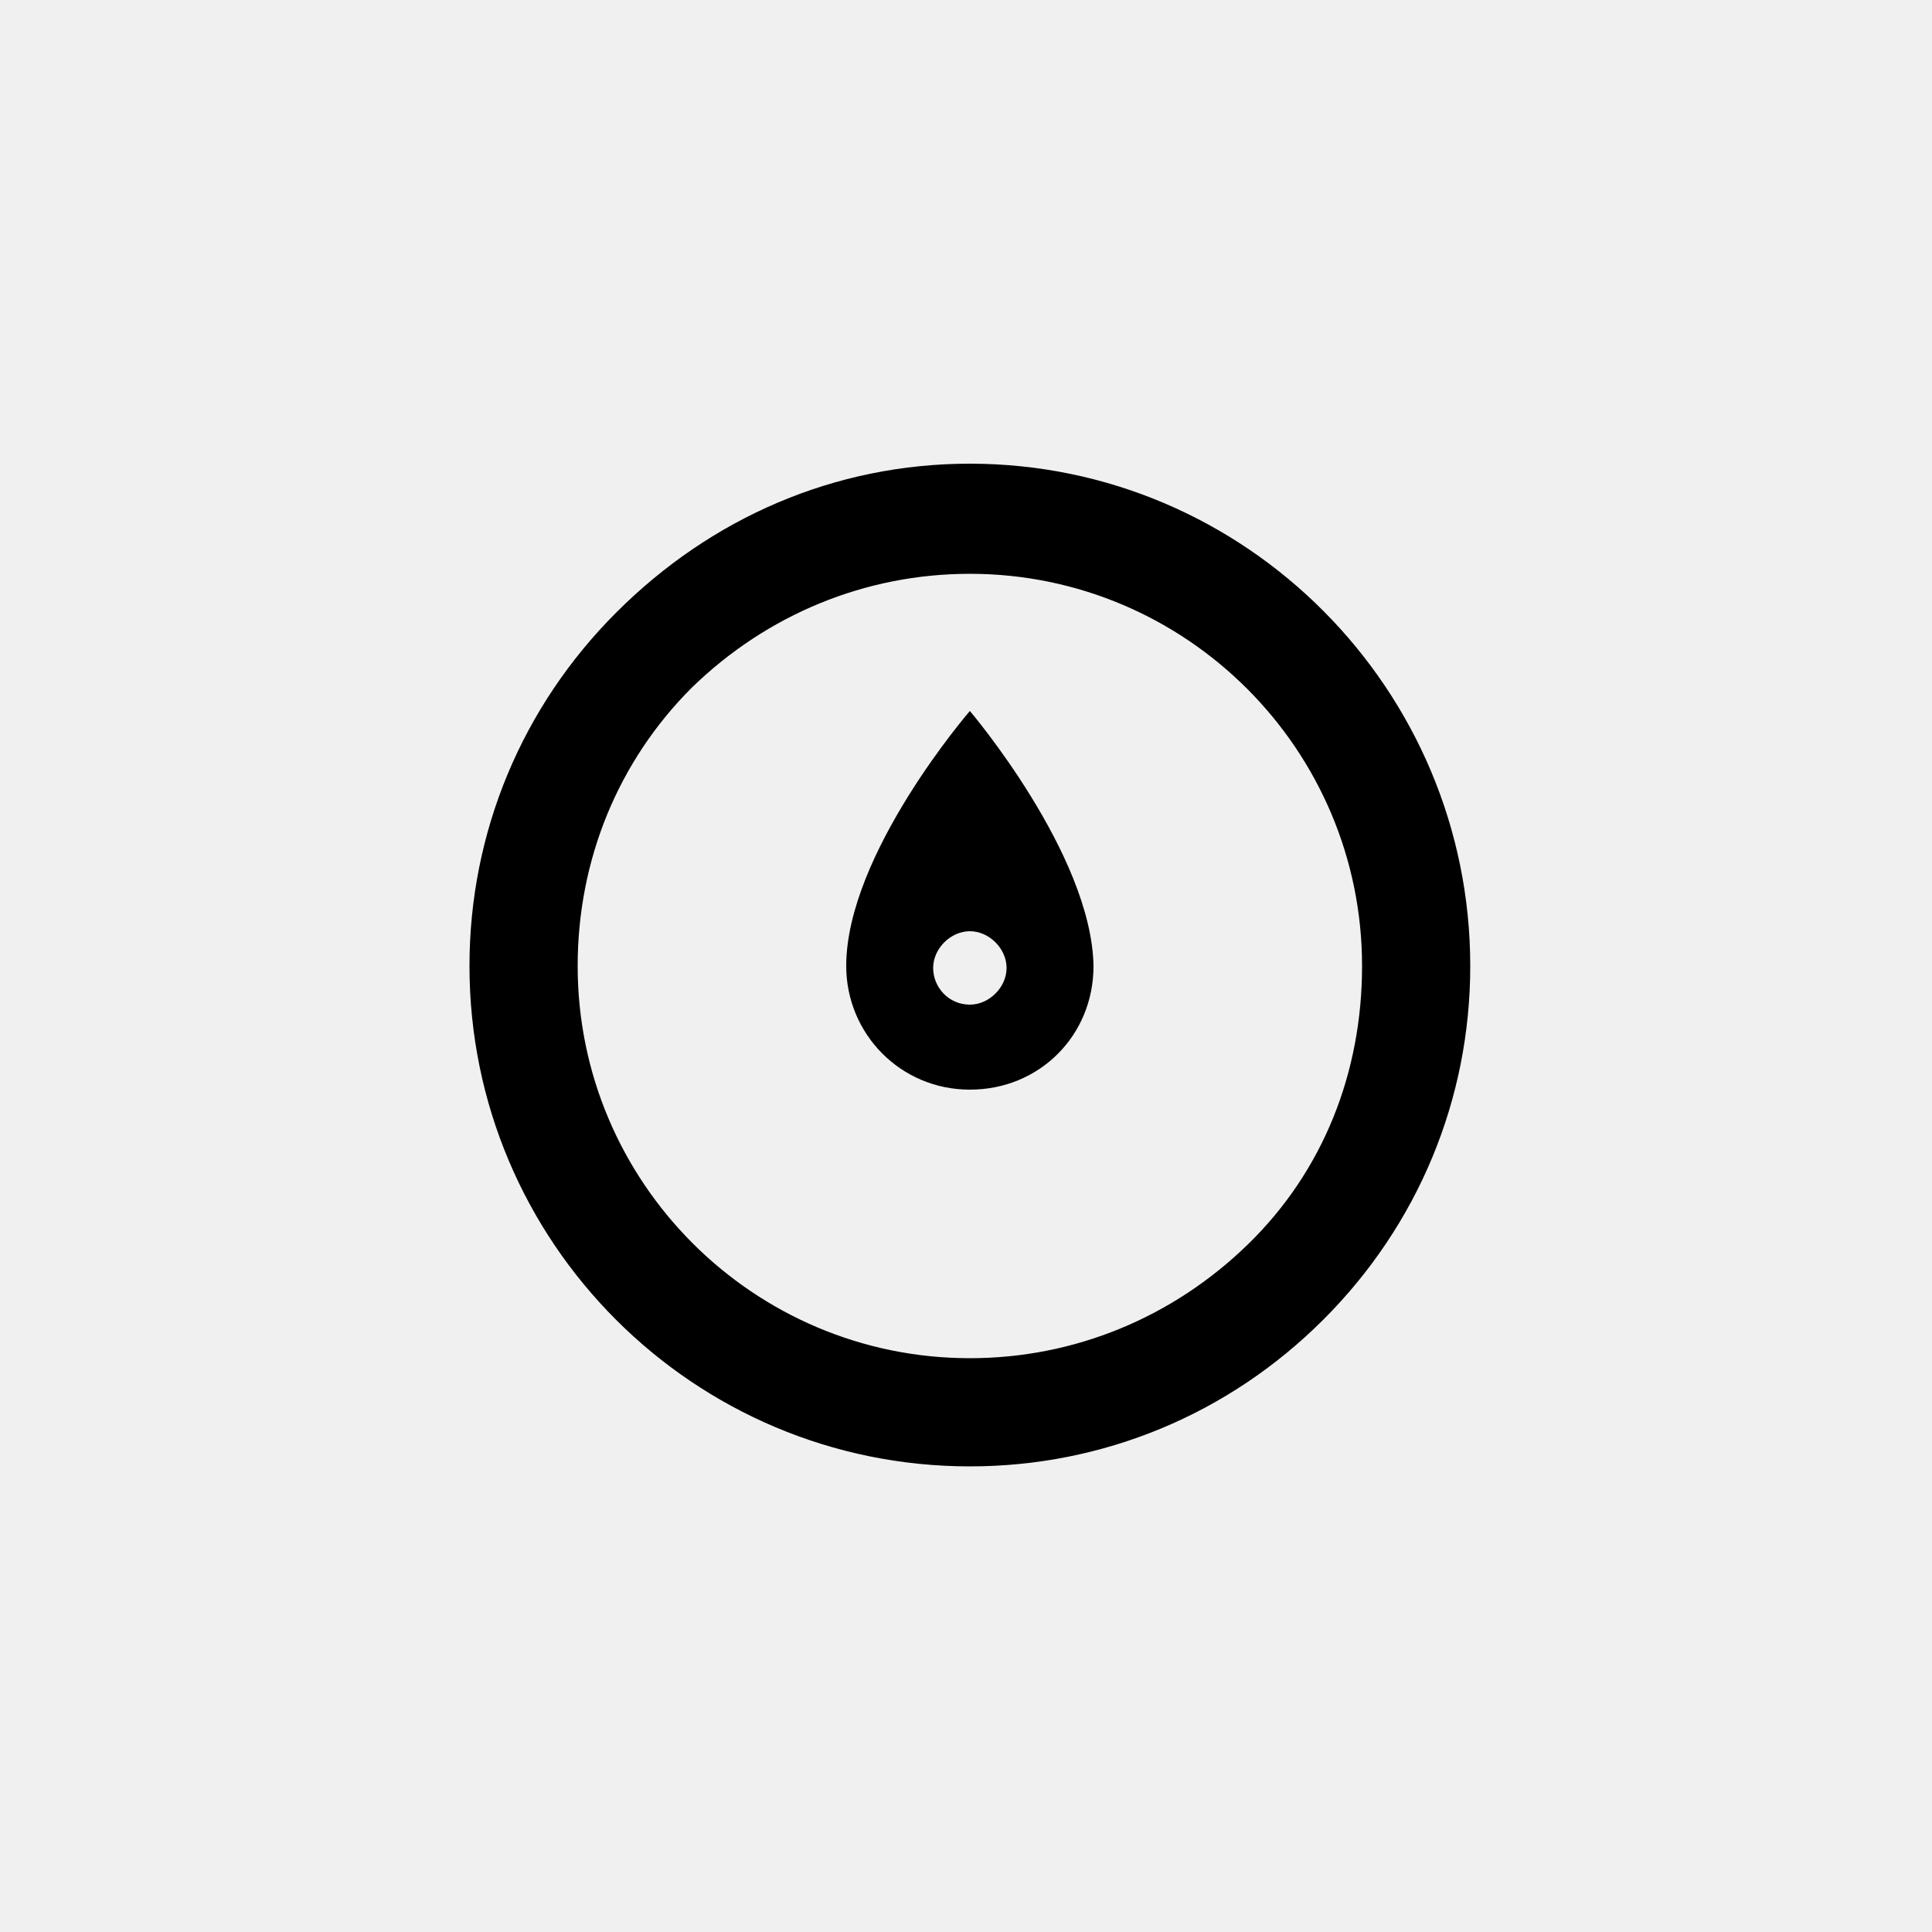
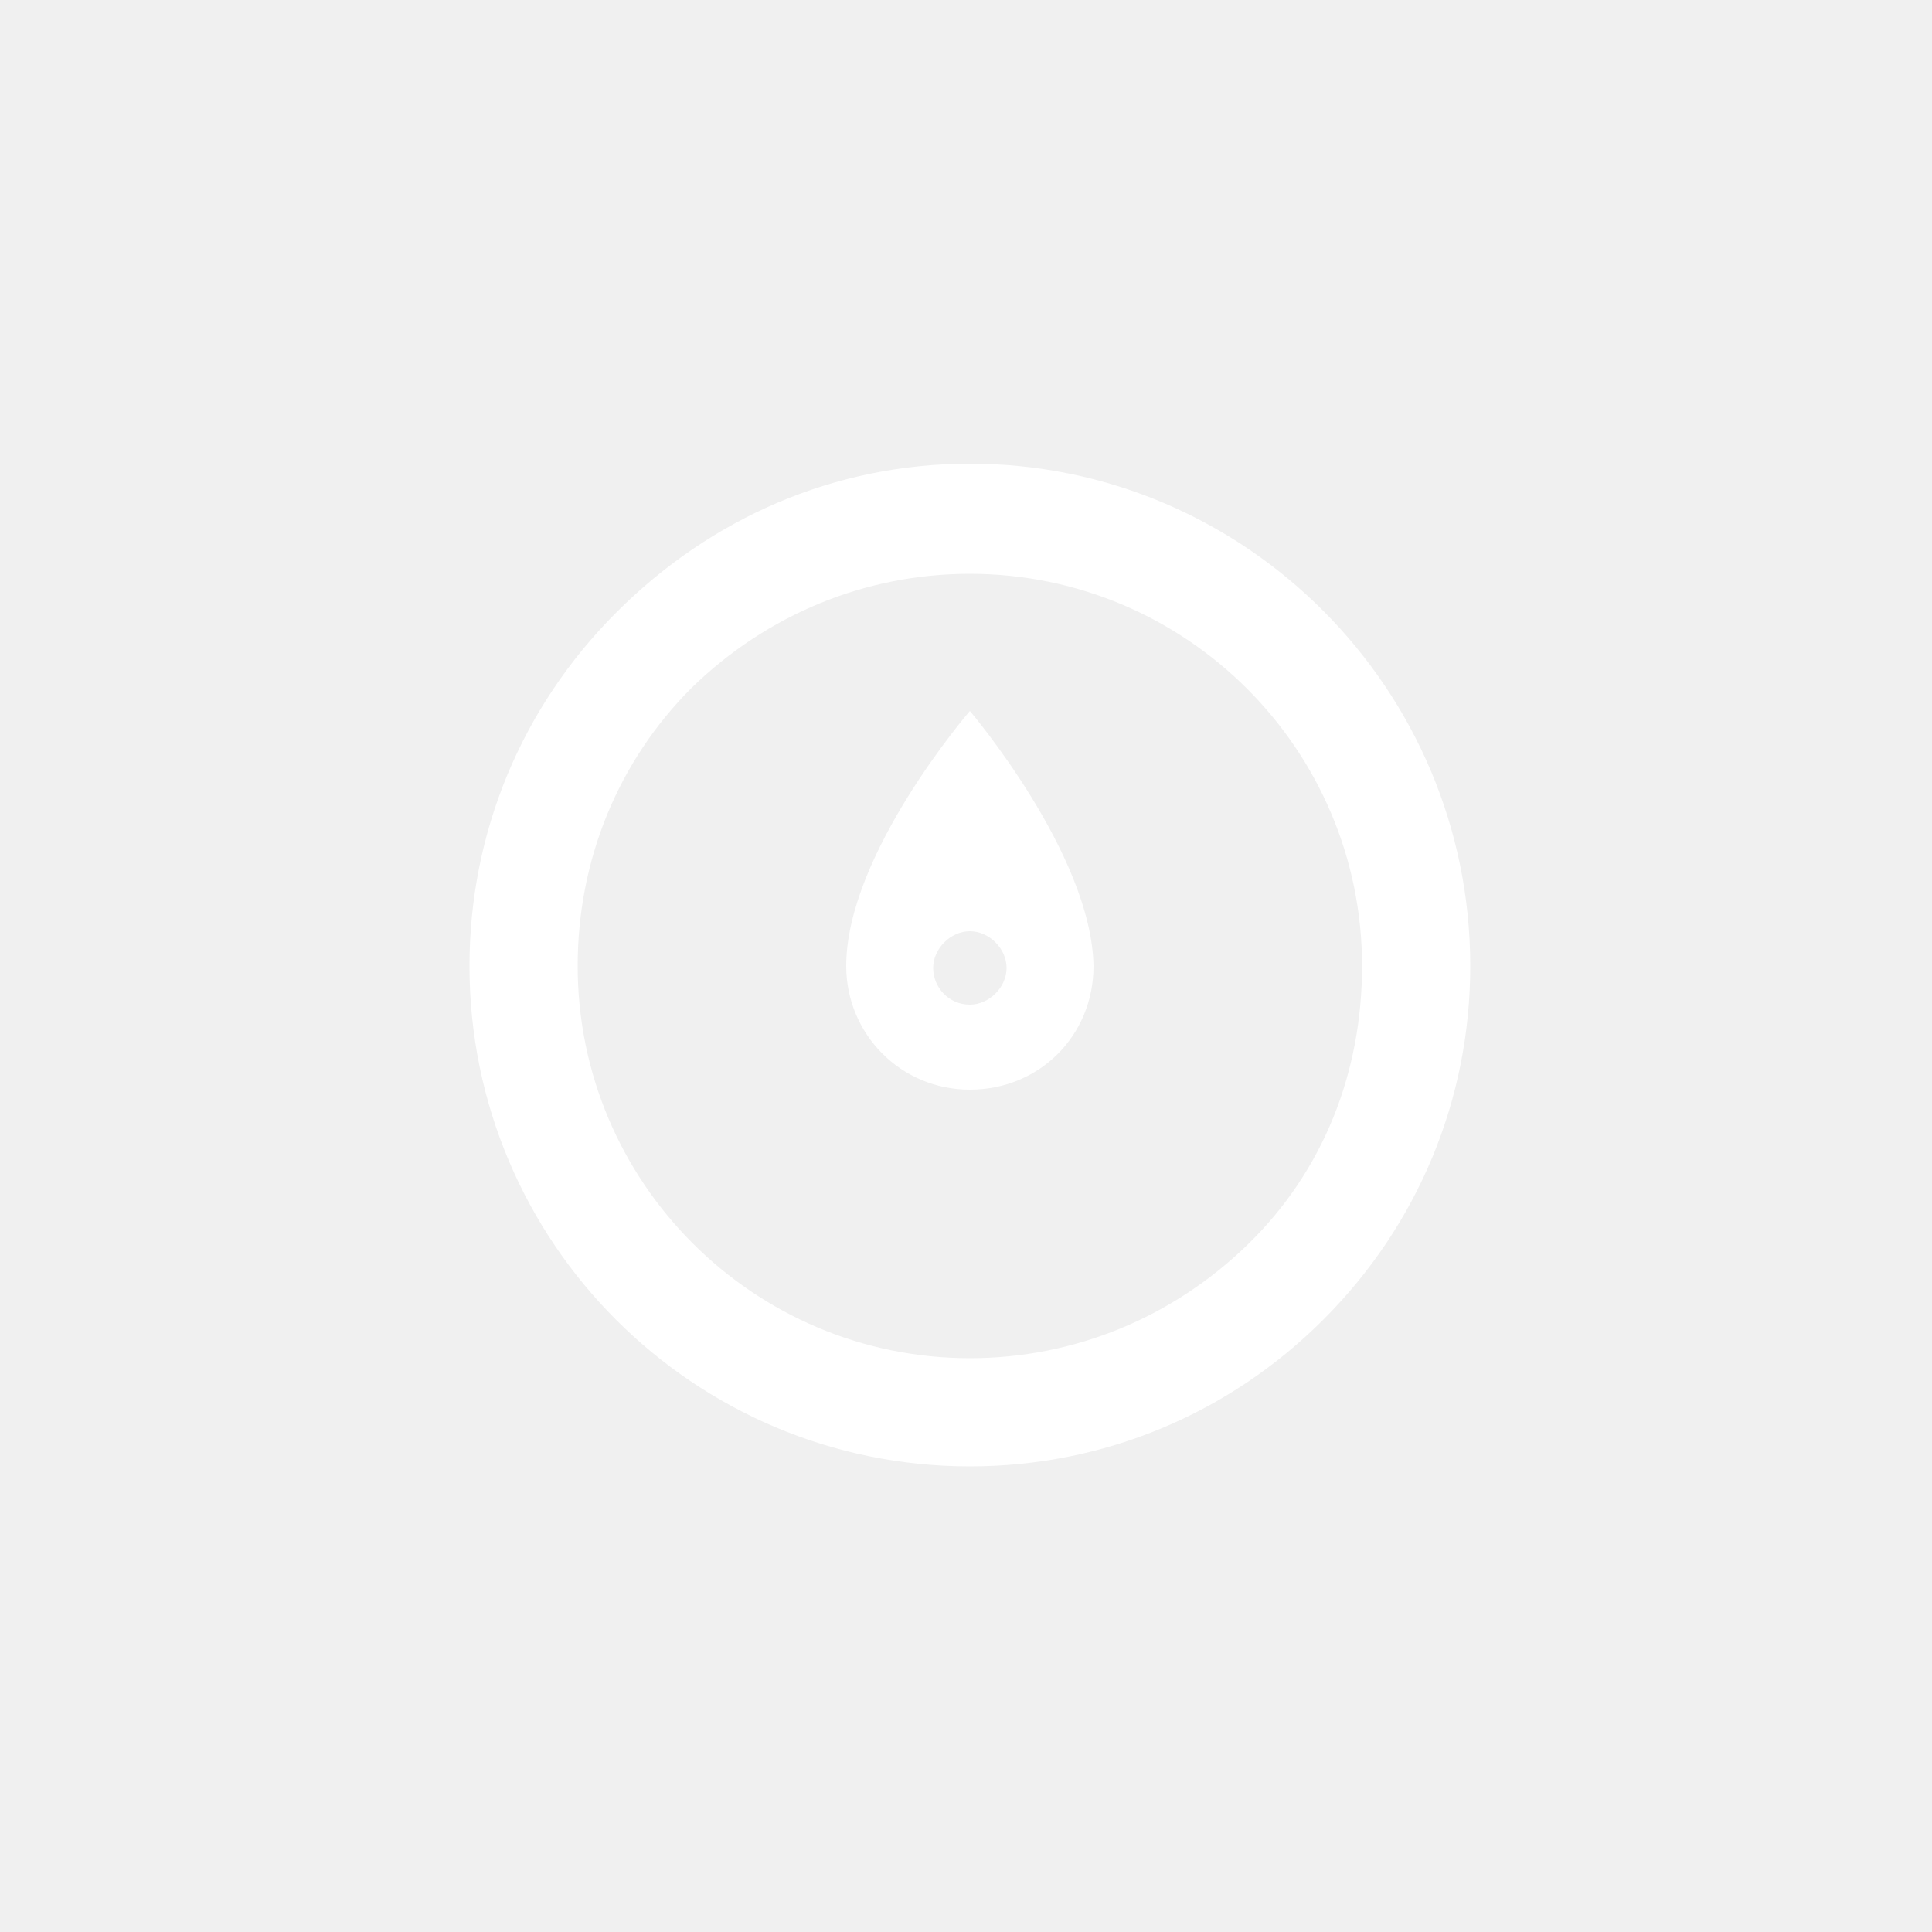
<svg xmlns="http://www.w3.org/2000/svg" version="1.1" width="32" height="32" viewBox="0 0 32 32">
-   <path fill="#000" d="M16.064 7.68c-2.24 0-4.288 0.896-5.856 2.464s-2.432 3.648-2.432 5.856c0 4.576 3.712 8.288 8.288 8.288 2.208 0 4.288-0.864 5.856-2.432s2.432-3.648 2.432-5.856c0-4.576-3.712-8.32-8.288-8.32zM20.672 20.608c-1.248 1.216-2.88 1.888-4.608 1.888-3.584 0-6.496-2.912-6.496-6.496 0-1.76 0.672-3.392 1.888-4.608 1.248-1.216 2.88-1.888 4.608-1.888 3.584 0 6.496 2.912 6.496 6.496 0 1.76-0.64 3.392-1.888 4.608z" />
-   <path fill="#000" d="M14.016 16c0 1.12 0.896 2.048 2.048 2.048s2.048-0.896 2.048-2.048c-0.032-1.856-2.048-4.224-2.048-4.224s-2.048 2.368-2.048 4.224zM16.672 16.032c0 0.32-0.288 0.608-0.608 0.608-0.352 0-0.608-0.288-0.608-0.608s0.288-0.608 0.608-0.608 0.608 0.288 0.608 0.608z" />
+   <path fill="#fff" d="M16.064 7.68c-2.24 0-4.288 0.896-5.856 2.464s-2.432 3.648-2.432 5.856c0 4.576 3.712 8.288 8.288 8.288 2.208 0 4.288-0.864 5.856-2.432s2.432-3.648 2.432-5.856c0-4.576-3.712-8.32-8.288-8.32zM20.672 20.608c-1.248 1.216-2.88 1.888-4.608 1.888-3.584 0-6.496-2.912-6.496-6.496 0-1.76 0.672-3.392 1.888-4.608 1.248-1.216 2.88-1.888 4.608-1.888 3.584 0 6.496 2.912 6.496 6.496 0 1.76-0.64 3.392-1.888 4.608z" />
+   <path fill="#fff" d="M14.016 16c0 1.12 0.896 2.048 2.048 2.048s2.048-0.896 2.048-2.048c-0.032-1.856-2.048-4.224-2.048-4.224s-2.048 2.368-2.048 4.224zM16.672 16.032c0 0.32-0.288 0.608-0.608 0.608-0.352 0-0.608-0.288-0.608-0.608s0.288-0.608 0.608-0.608 0.608 0.288 0.608 0.608z" />
</svg>
